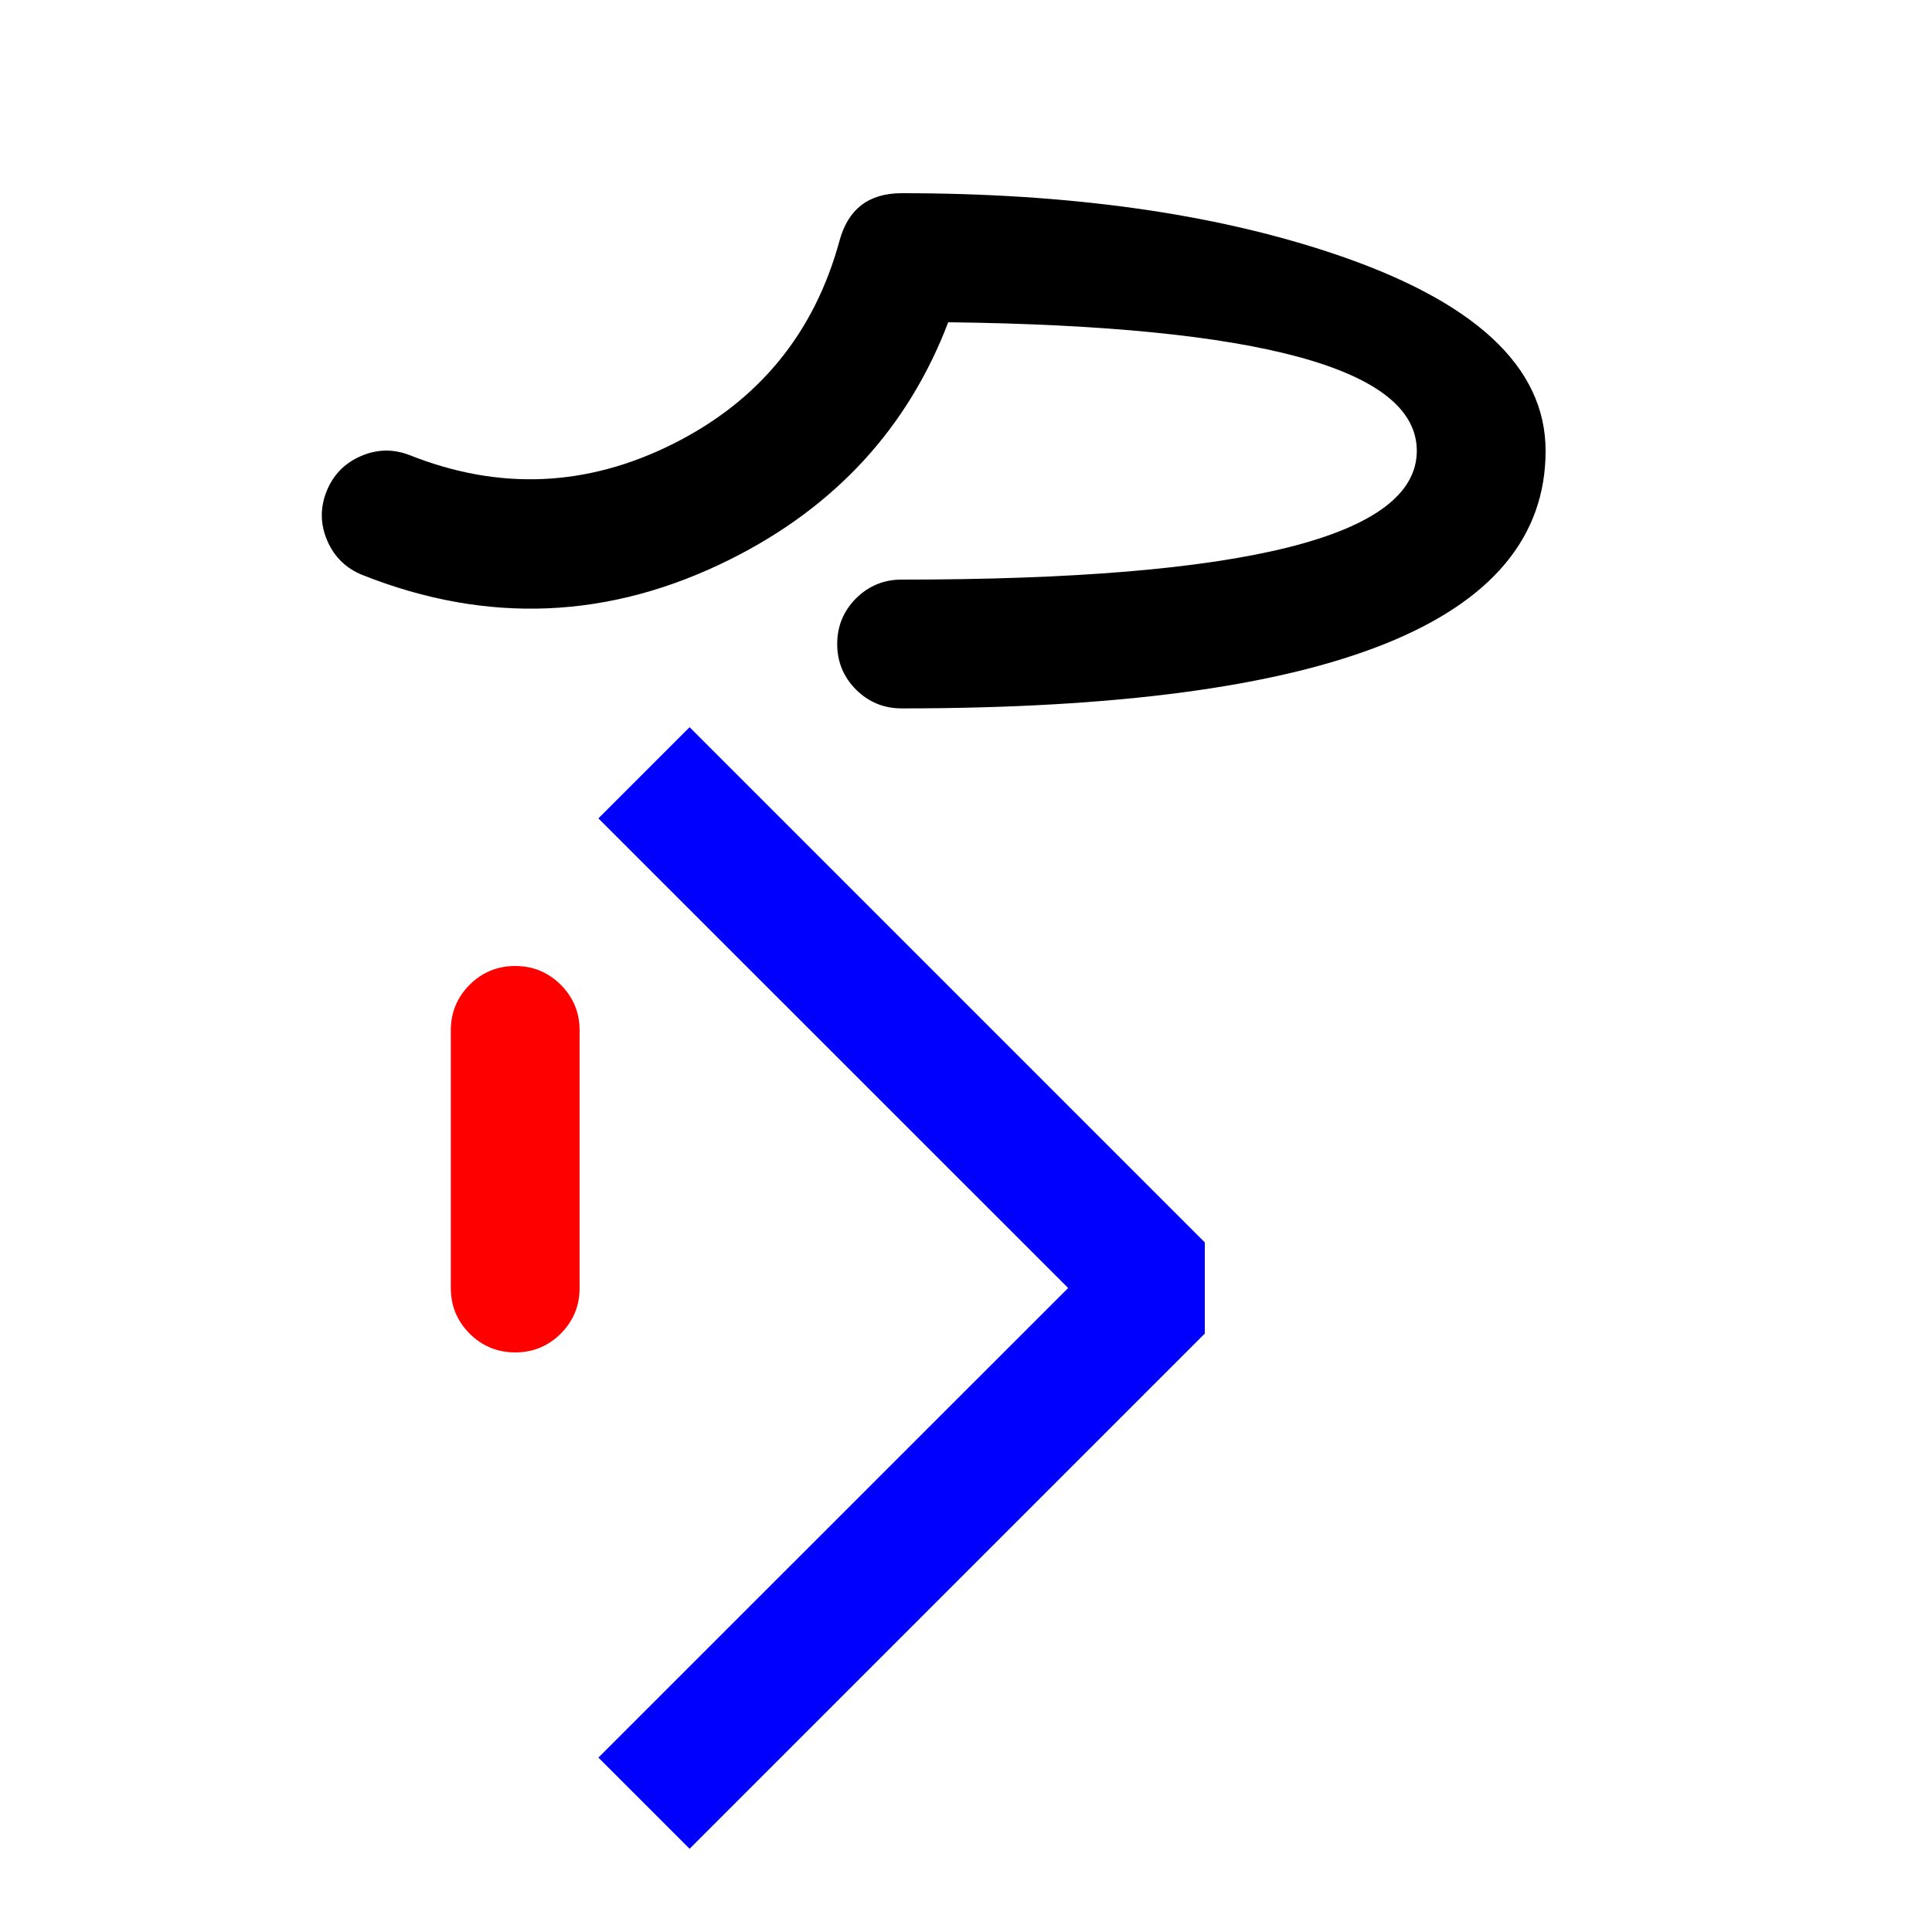
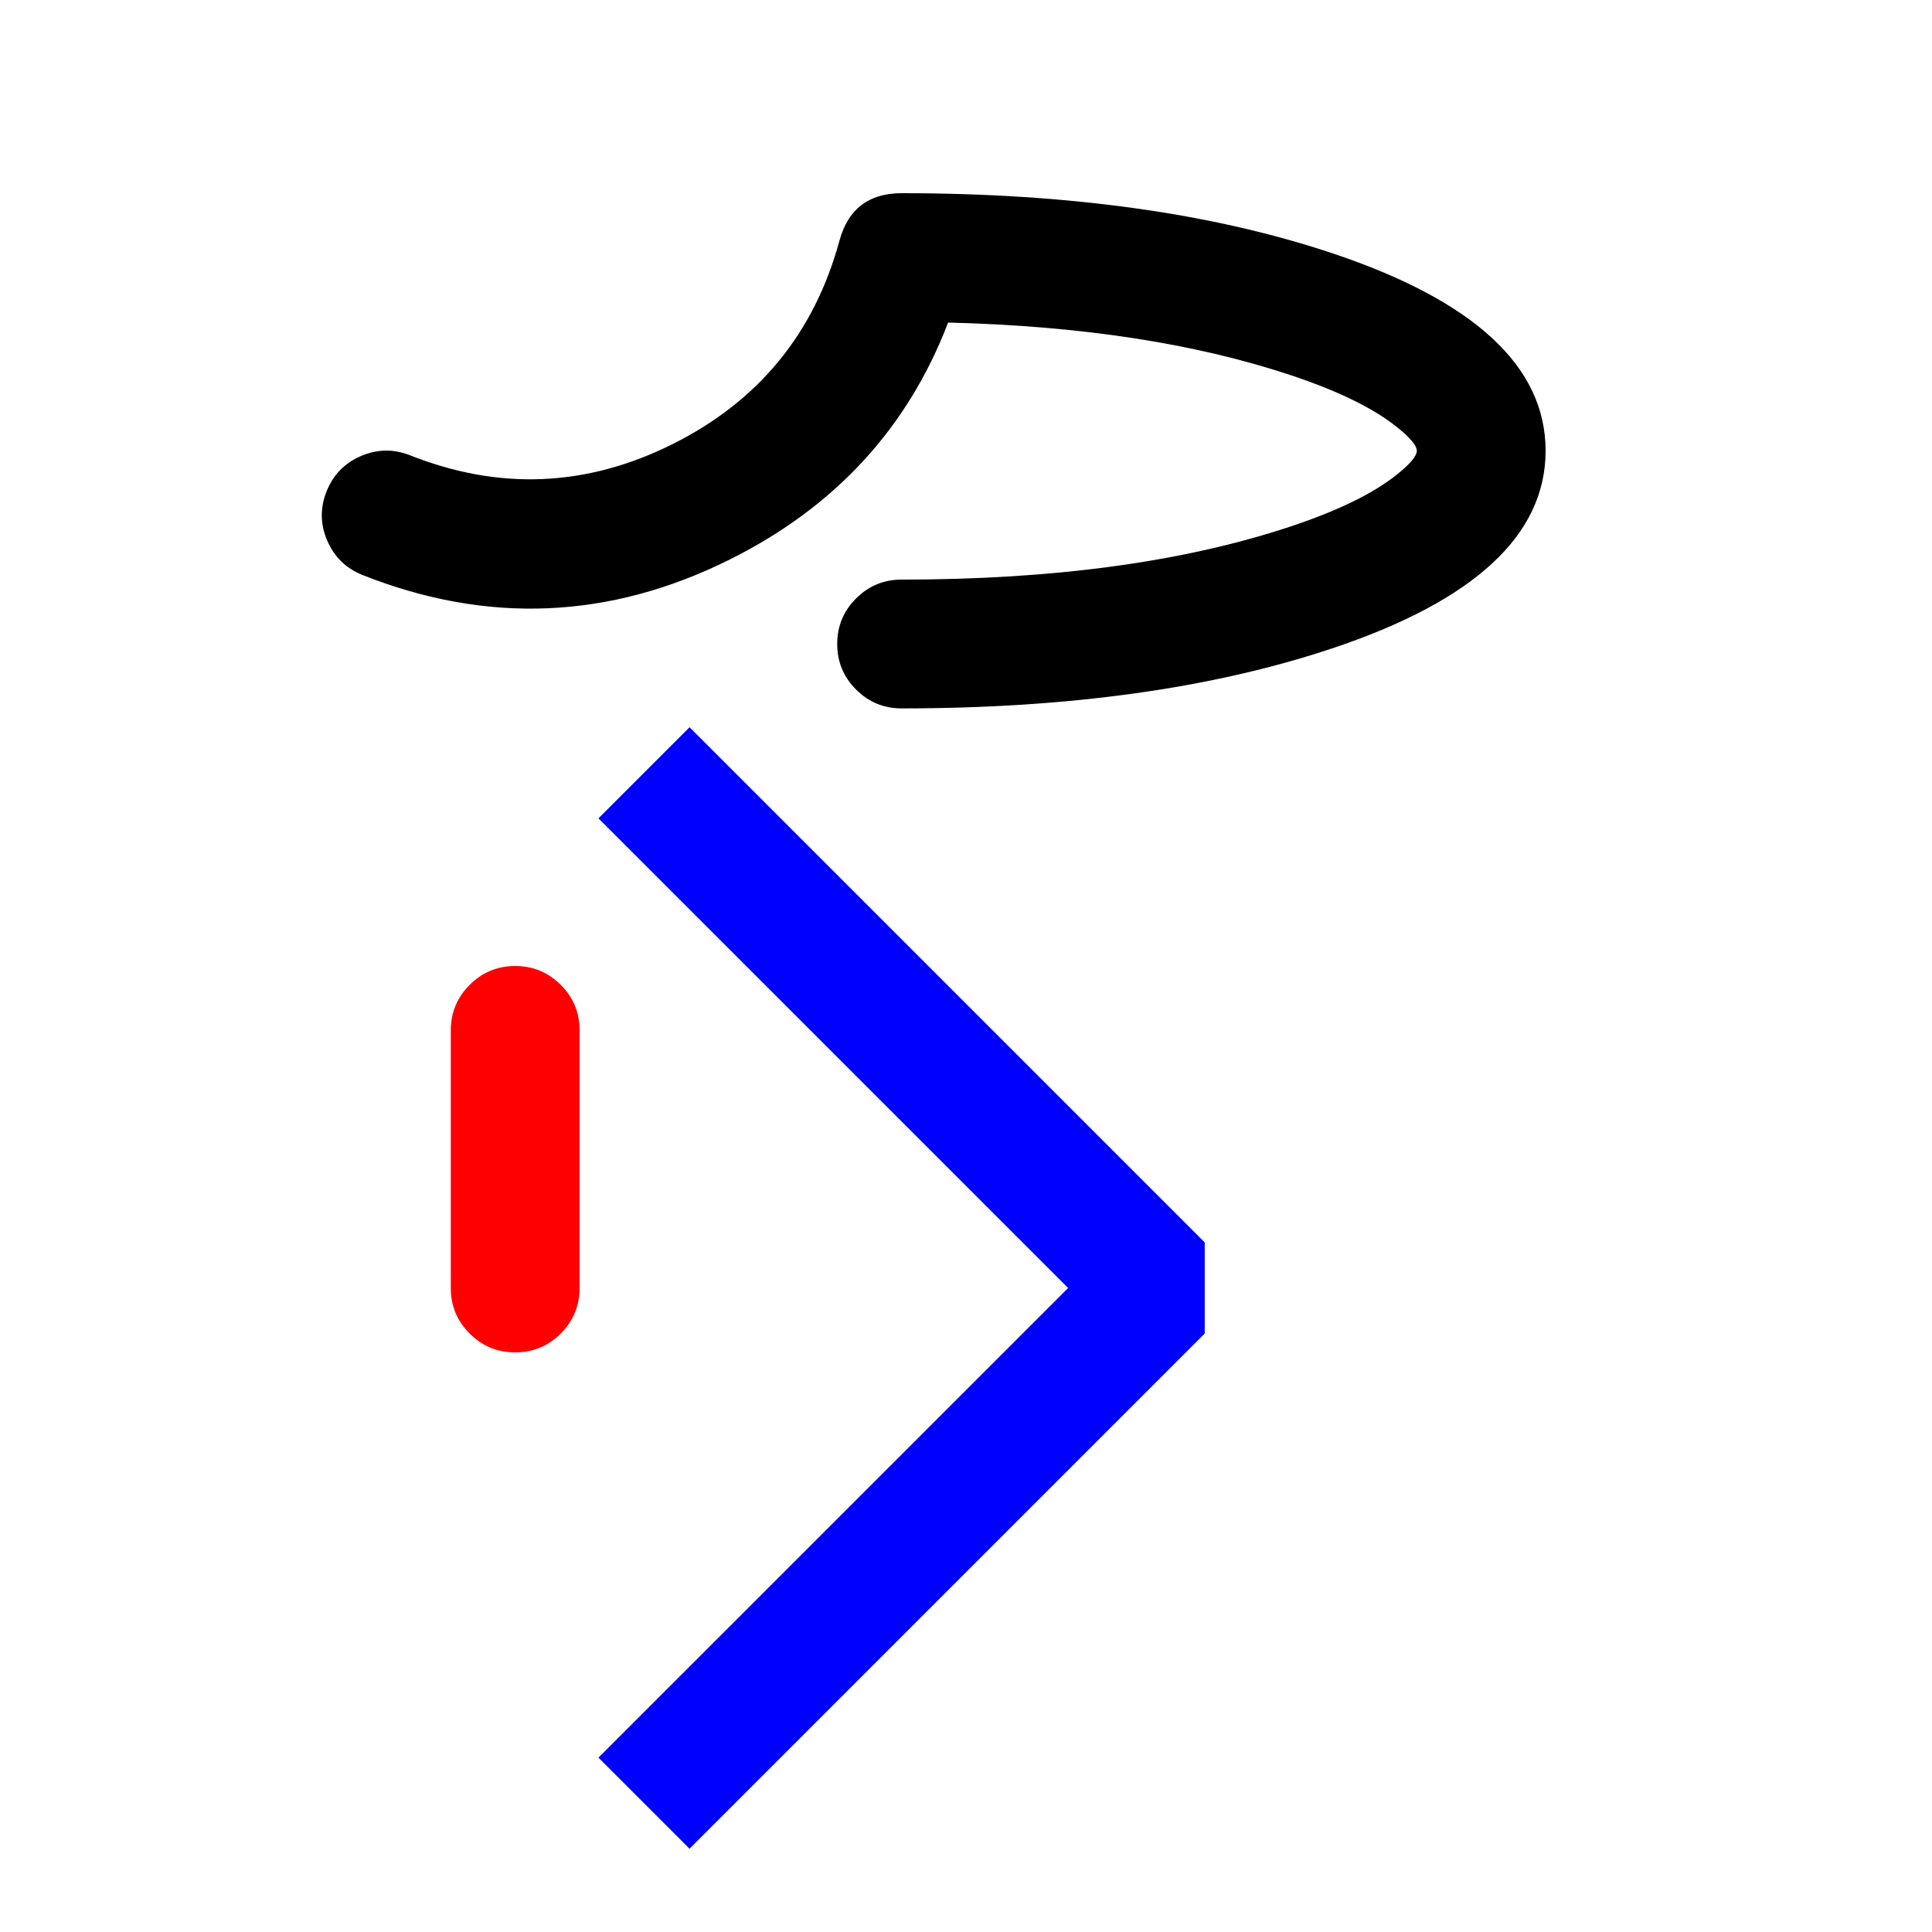
- <svg xmlns="http://www.w3.org/2000/svg" width="512" height="512" viewBox="0 0 15 15">
+ <svg xmlns="http://www.w3.org/2000/svg" width="512" height="512" viewBox="0 0 150 150">
  <defs />
-   <path fill="red" d="M4.5,8 L4.5,10 Q4.5,10.207 4.354,10.354 Q4.207,10.5 4,10.5 Q3.793,10.5 3.646,10.354 Q3.5,10.207 3.5,10 L3.5,8 Q3.5,7.793 3.646,7.646 Q3.793,7.5 4,7.5 Q4.207,7.5 4.354,7.646 Q4.5,7.793 4.5,8 Z" />
-   <path d="M7,4.5 Q11,4.5 11,3.5 Q11,2.546 7.362,2.502 Q6.893,3.731 5.671,4.342 Q4.271,5.042 2.816,4.465 Q2.623,4.388 2.541,4.198 Q2.459,4.008 2.535,3.816 Q2.612,3.623 2.802,3.541 Q2.992,3.459 3.184,3.535 Q4.224,3.947 5.224,3.447 Q6.224,2.947 6.518,1.869 Q6.618,1.5 7,1.5 Q8.945,1.5 10.34,1.965 Q12,2.518 12,3.5 Q12,5.5 7,5.5 Q6.793,5.5 6.646,5.354 Q6.5,5.207 6.5,5 Q6.5,4.793 6.646,4.646 Q6.793,4.5 7,4.5 Z" />
-   <path fill="blue" d="M5.354,5.646 L9.354,9.646 L9.354,10.354 L5.354,14.354 L4.646,13.646 L8.293,10 L4.646,6.354 Z" />
+   <path fill="red" d="M45,80 L45,100 Q45,102.071 43.536,103.536 Q42.071,105 40,105 Q37.929,105 36.464,103.536 Q35,102.071 35,100 L35,80 Q35,77.929 36.464,76.464 Q37.929,75 40,75 Q42.071,75 43.536,76.464 Q45,77.929 45,80 Z" />
+   <path d="M70,45 Q87.828,45 100.239,40.863 Q105.639,39.063 108.369,36.912 Q110,35.626 110,35 Q110,34.374 108.369,33.088 Q105.639,30.937 100.239,29.137 Q89.105,25.425 73.61,25.044 Q68.918,37.311 56.708,43.416 Q42.708,50.416 28.157,44.648 Q26.232,43.885 25.41,41.984 Q24.589,40.083 25.352,38.157 Q26.115,36.232 28.016,35.41 Q29.917,34.589 31.843,35.352 Q42.236,39.472 52.236,34.472 Q62.236,29.472 65.176,18.685 Q66.18,15 70,15 Q89.451,15 103.401,19.65 Q120,25.183 120,35 Q120,44.817 103.401,50.35 Q89.451,55 70,55 Q67.929,55 66.464,53.536 Q65,52.071 65,50 Q65,47.929 66.464,46.464 Q67.929,45 70,45 Z" />
+   <path fill="blue" d="M53.536,56.464 L93.536,96.464 L93.536,103.536 L53.536,143.536 L46.464,136.464 L82.929,100 L46.464,63.536 Z" />
</svg>
